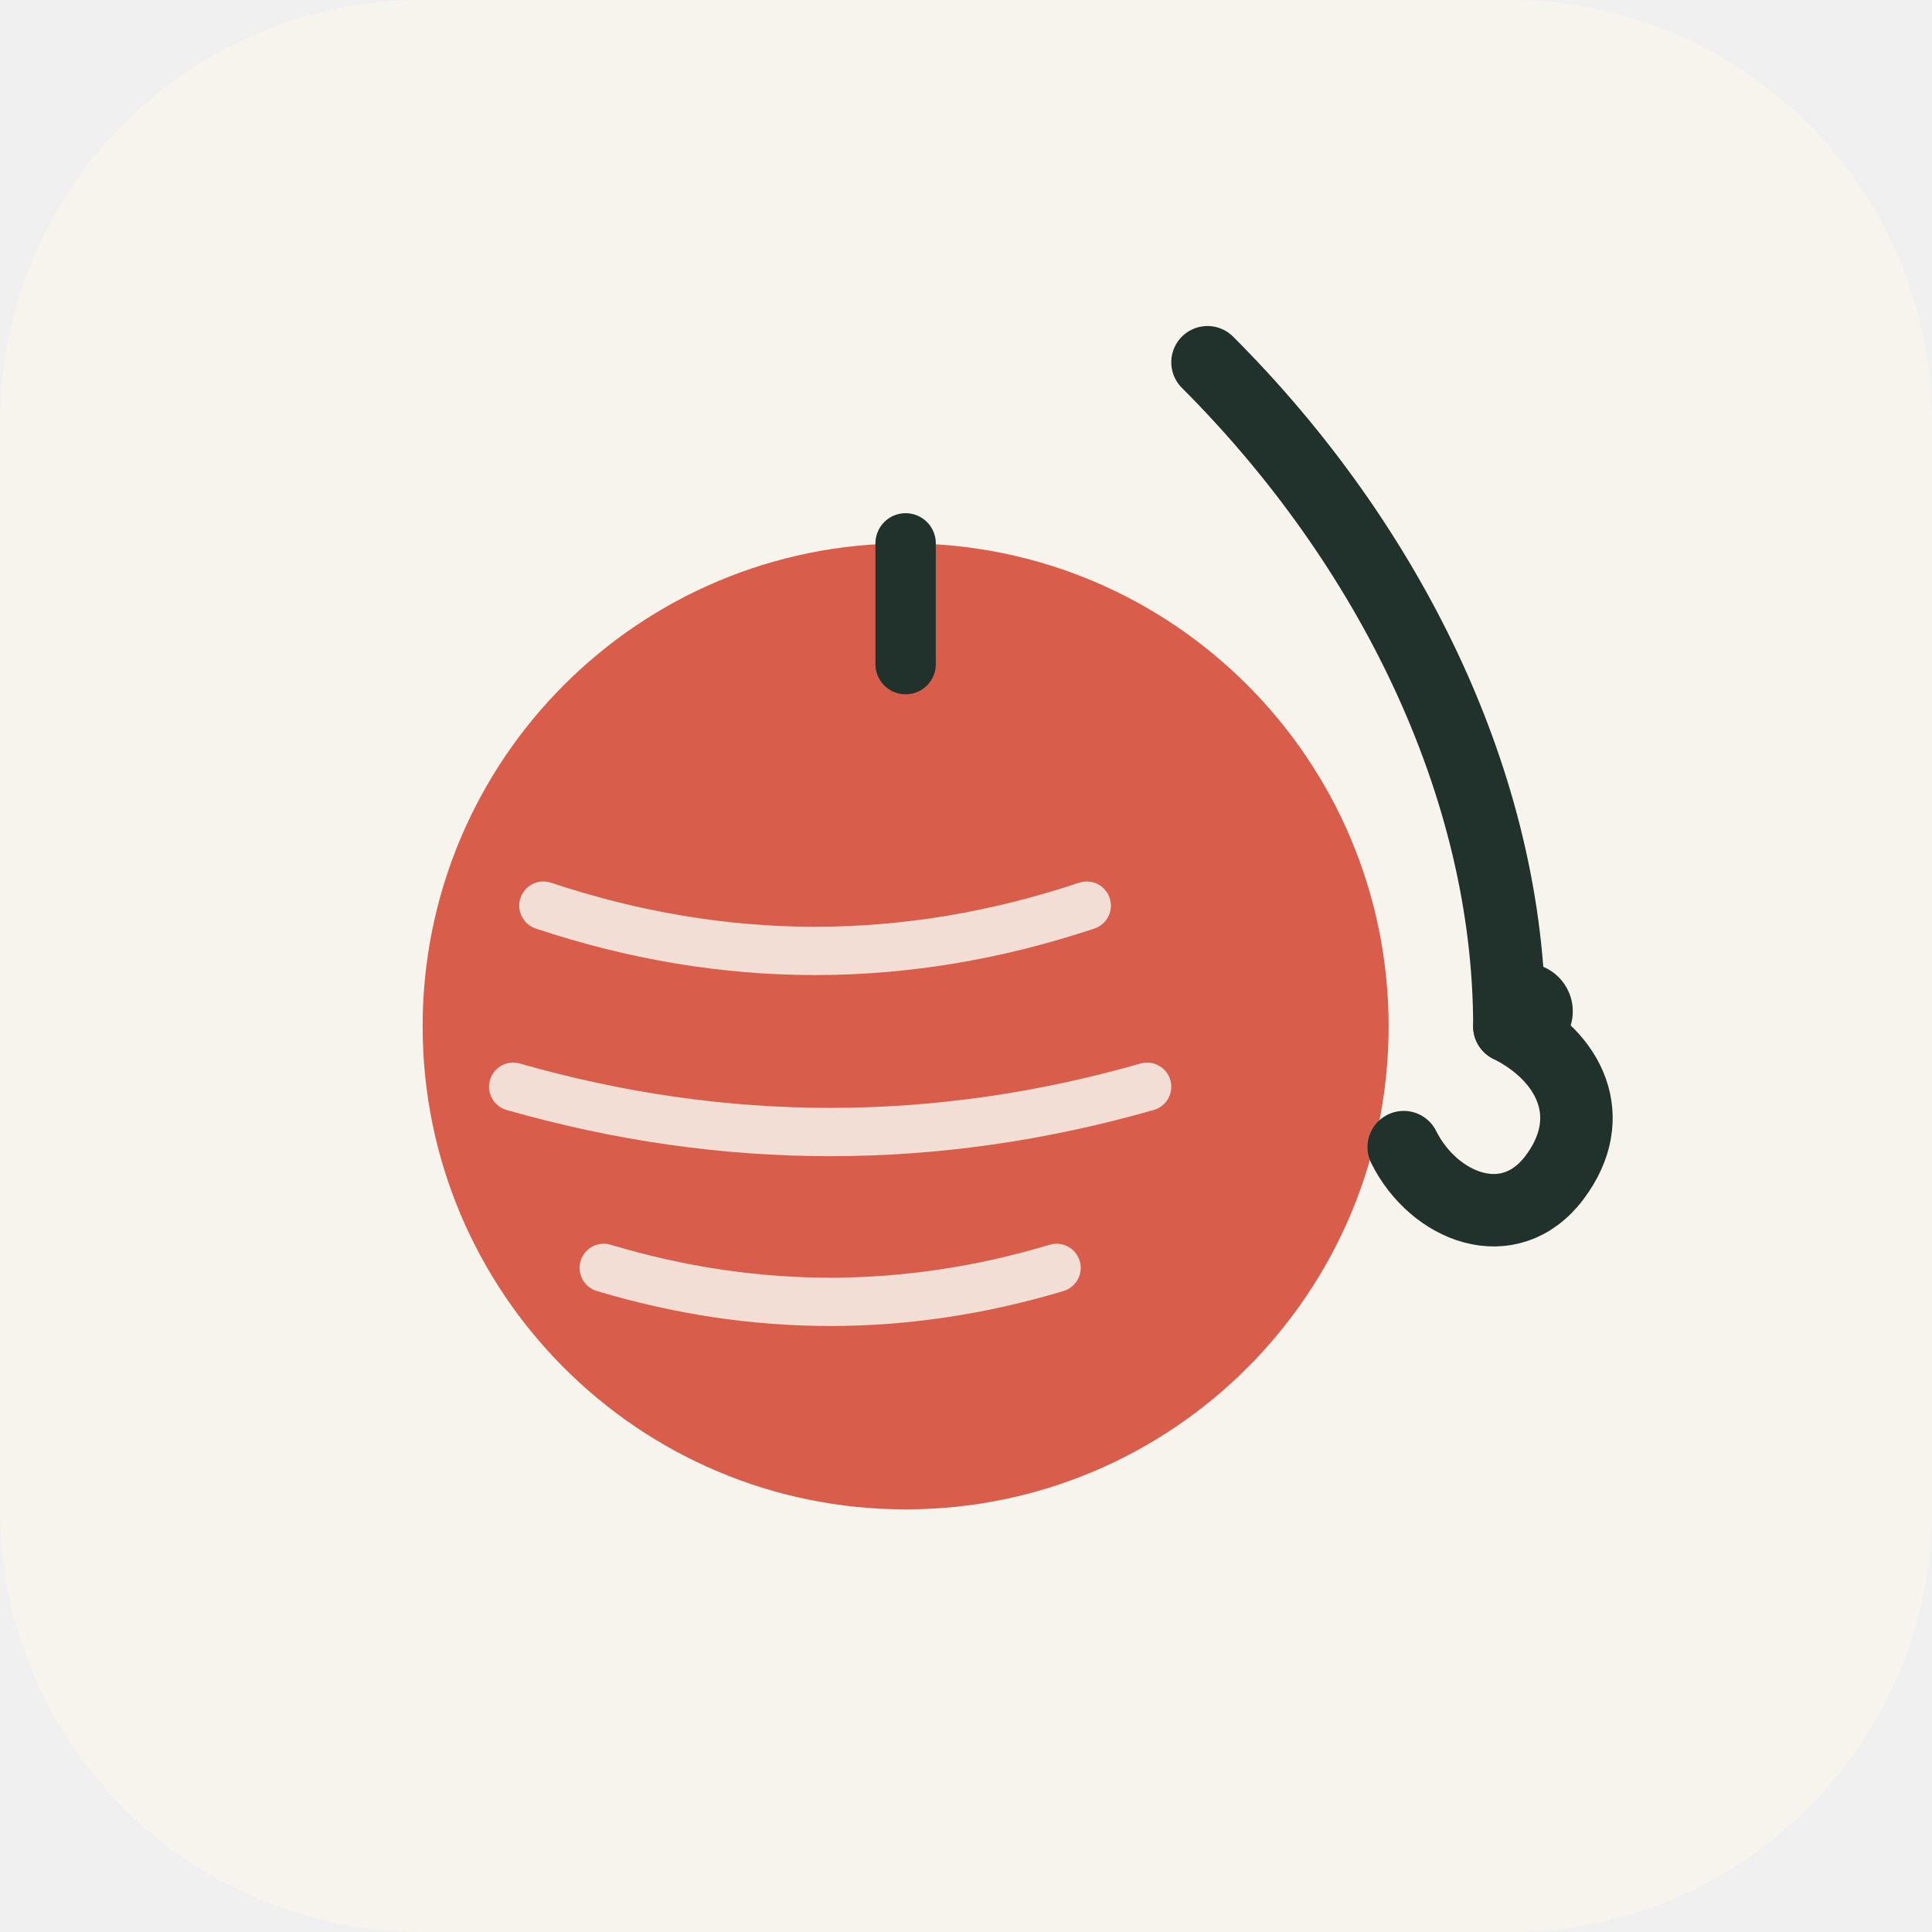
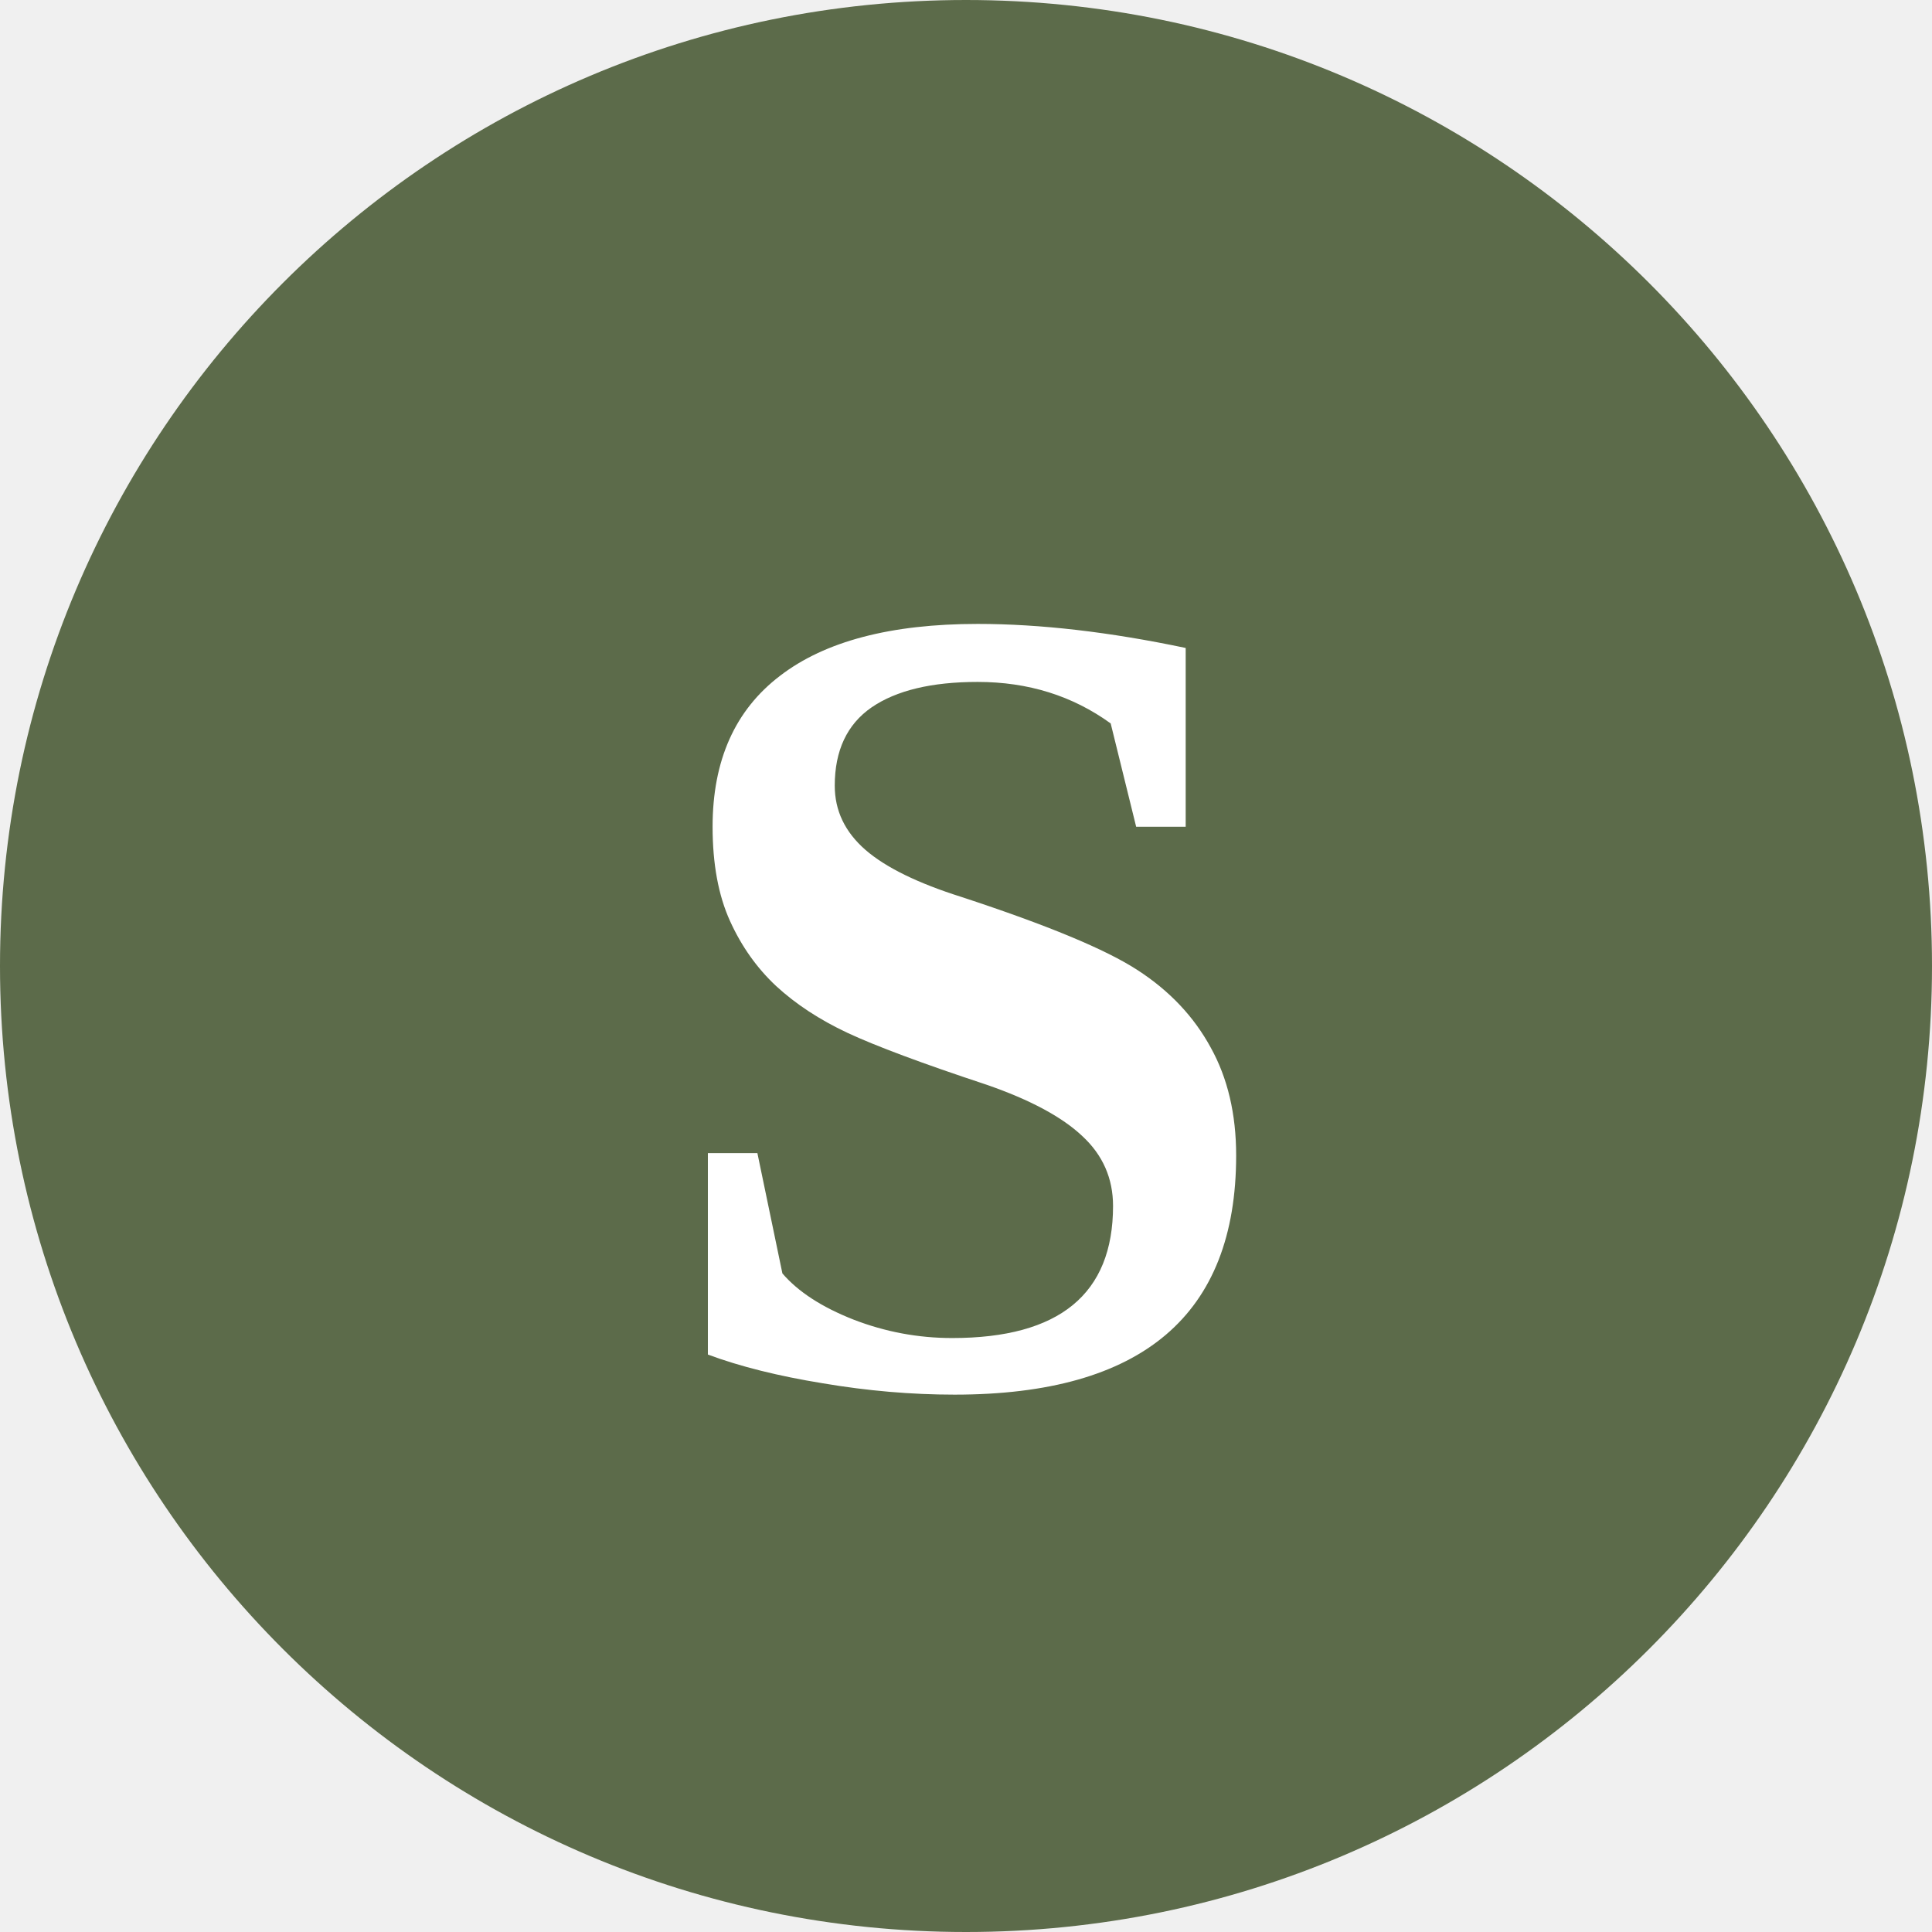
<svg xmlns="http://www.w3.org/2000/svg" viewBox="0 0 64 64" role="img" aria-label="Sara Rain Crochet">
-   <rect width="64" height="64" rx="14" fill="#f7f4ed" />
-   <circle cx="30" cy="34" r="16" fill="#d85e4b" />
-   <path d="M18 30c6 2 12 2 18 0M17 36c7 2 14 2 21 0M20 42c5 1.5 10 1.5 15 0" stroke="#f7f4ed" stroke-width="1.6" fill="none" stroke-linecap="round" opacity="0.85" />
-   <path d="M30 18v4" stroke="#21312c" stroke-width="2" stroke-linecap="round" />
-   <path d="M40 12c6 6 10 14 10 22" stroke="#21312c" stroke-width="2.4" fill="none" stroke-linecap="round" />
-   <path d="M50 34c2 1 3 3 1.5 5s-4 1-5-1" stroke="#21312c" stroke-width="2.4" fill="none" stroke-linecap="round" />
-   <circle cx="50.5" cy="33.5" r="1.6" fill="#21312c" />
+   <circle cx="32" cy="32" r="32" fill="#5c6b4a" />
+   <text x="32" y="33" text-anchor="middle" dominant-baseline="central" font-family="Georgia, 'Times New Roman', Times, serif" font-size="38" font-weight="600" fill="#ffffff">S</text>
</svg>
